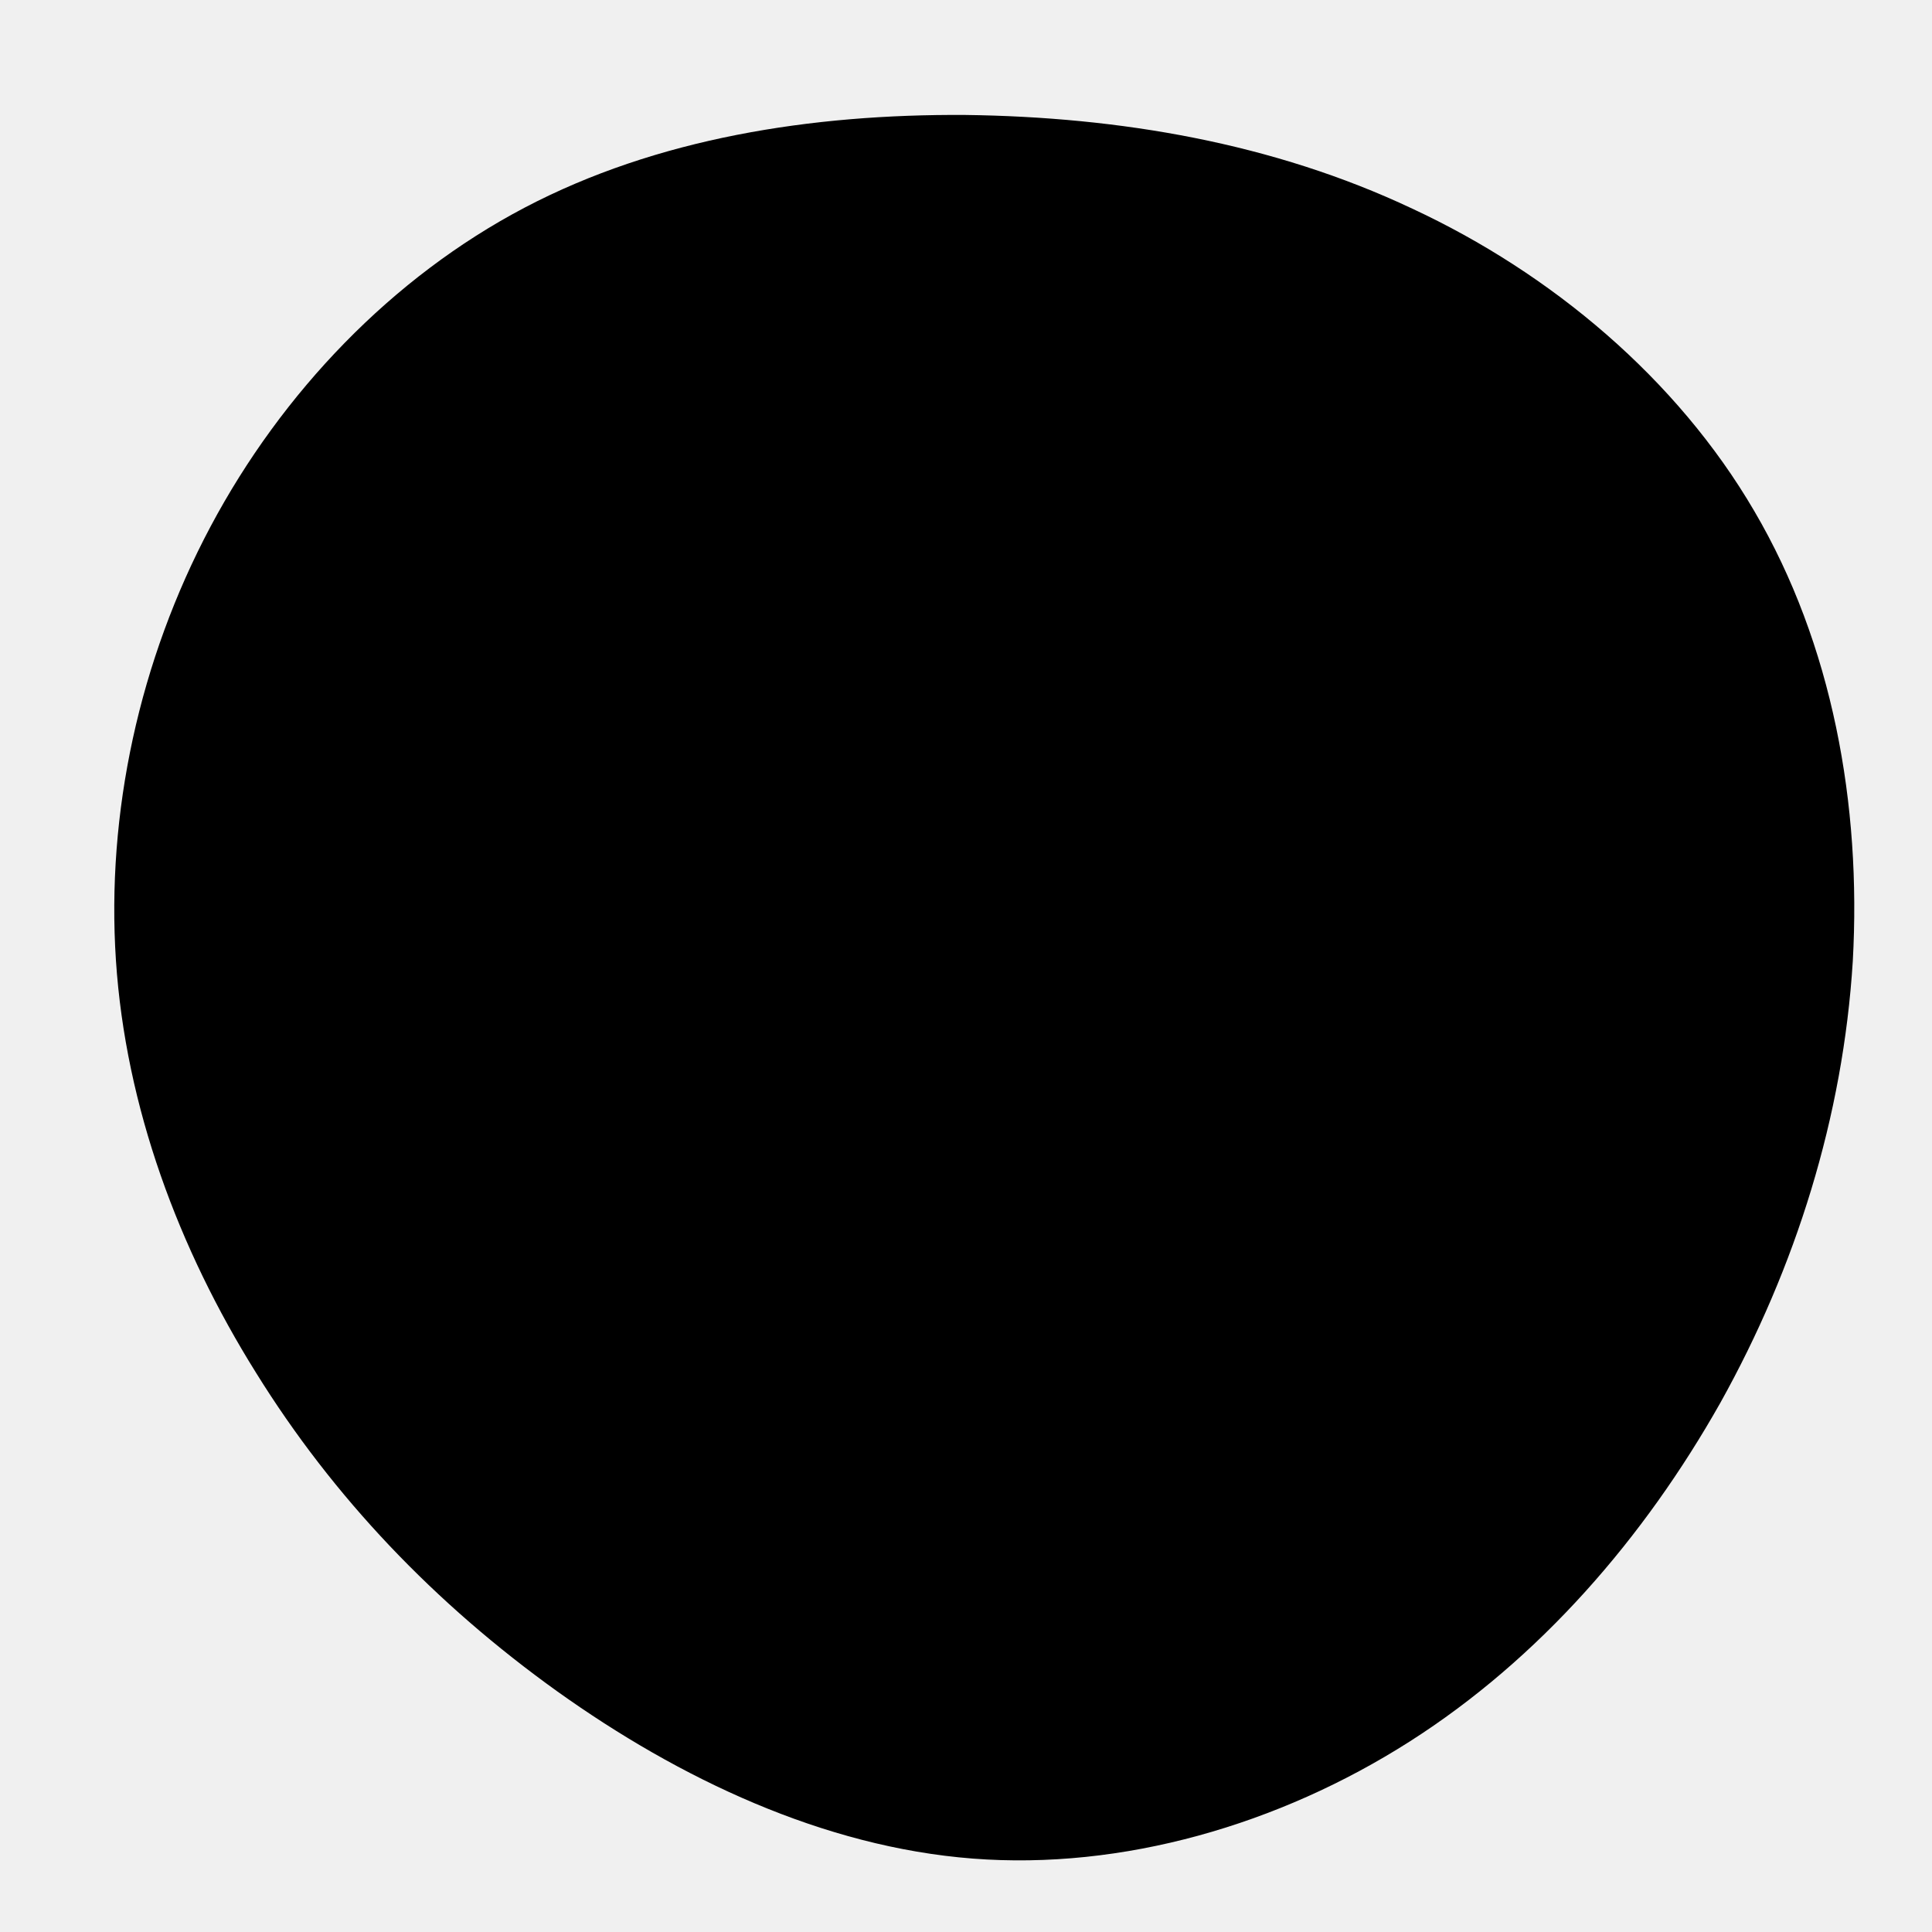
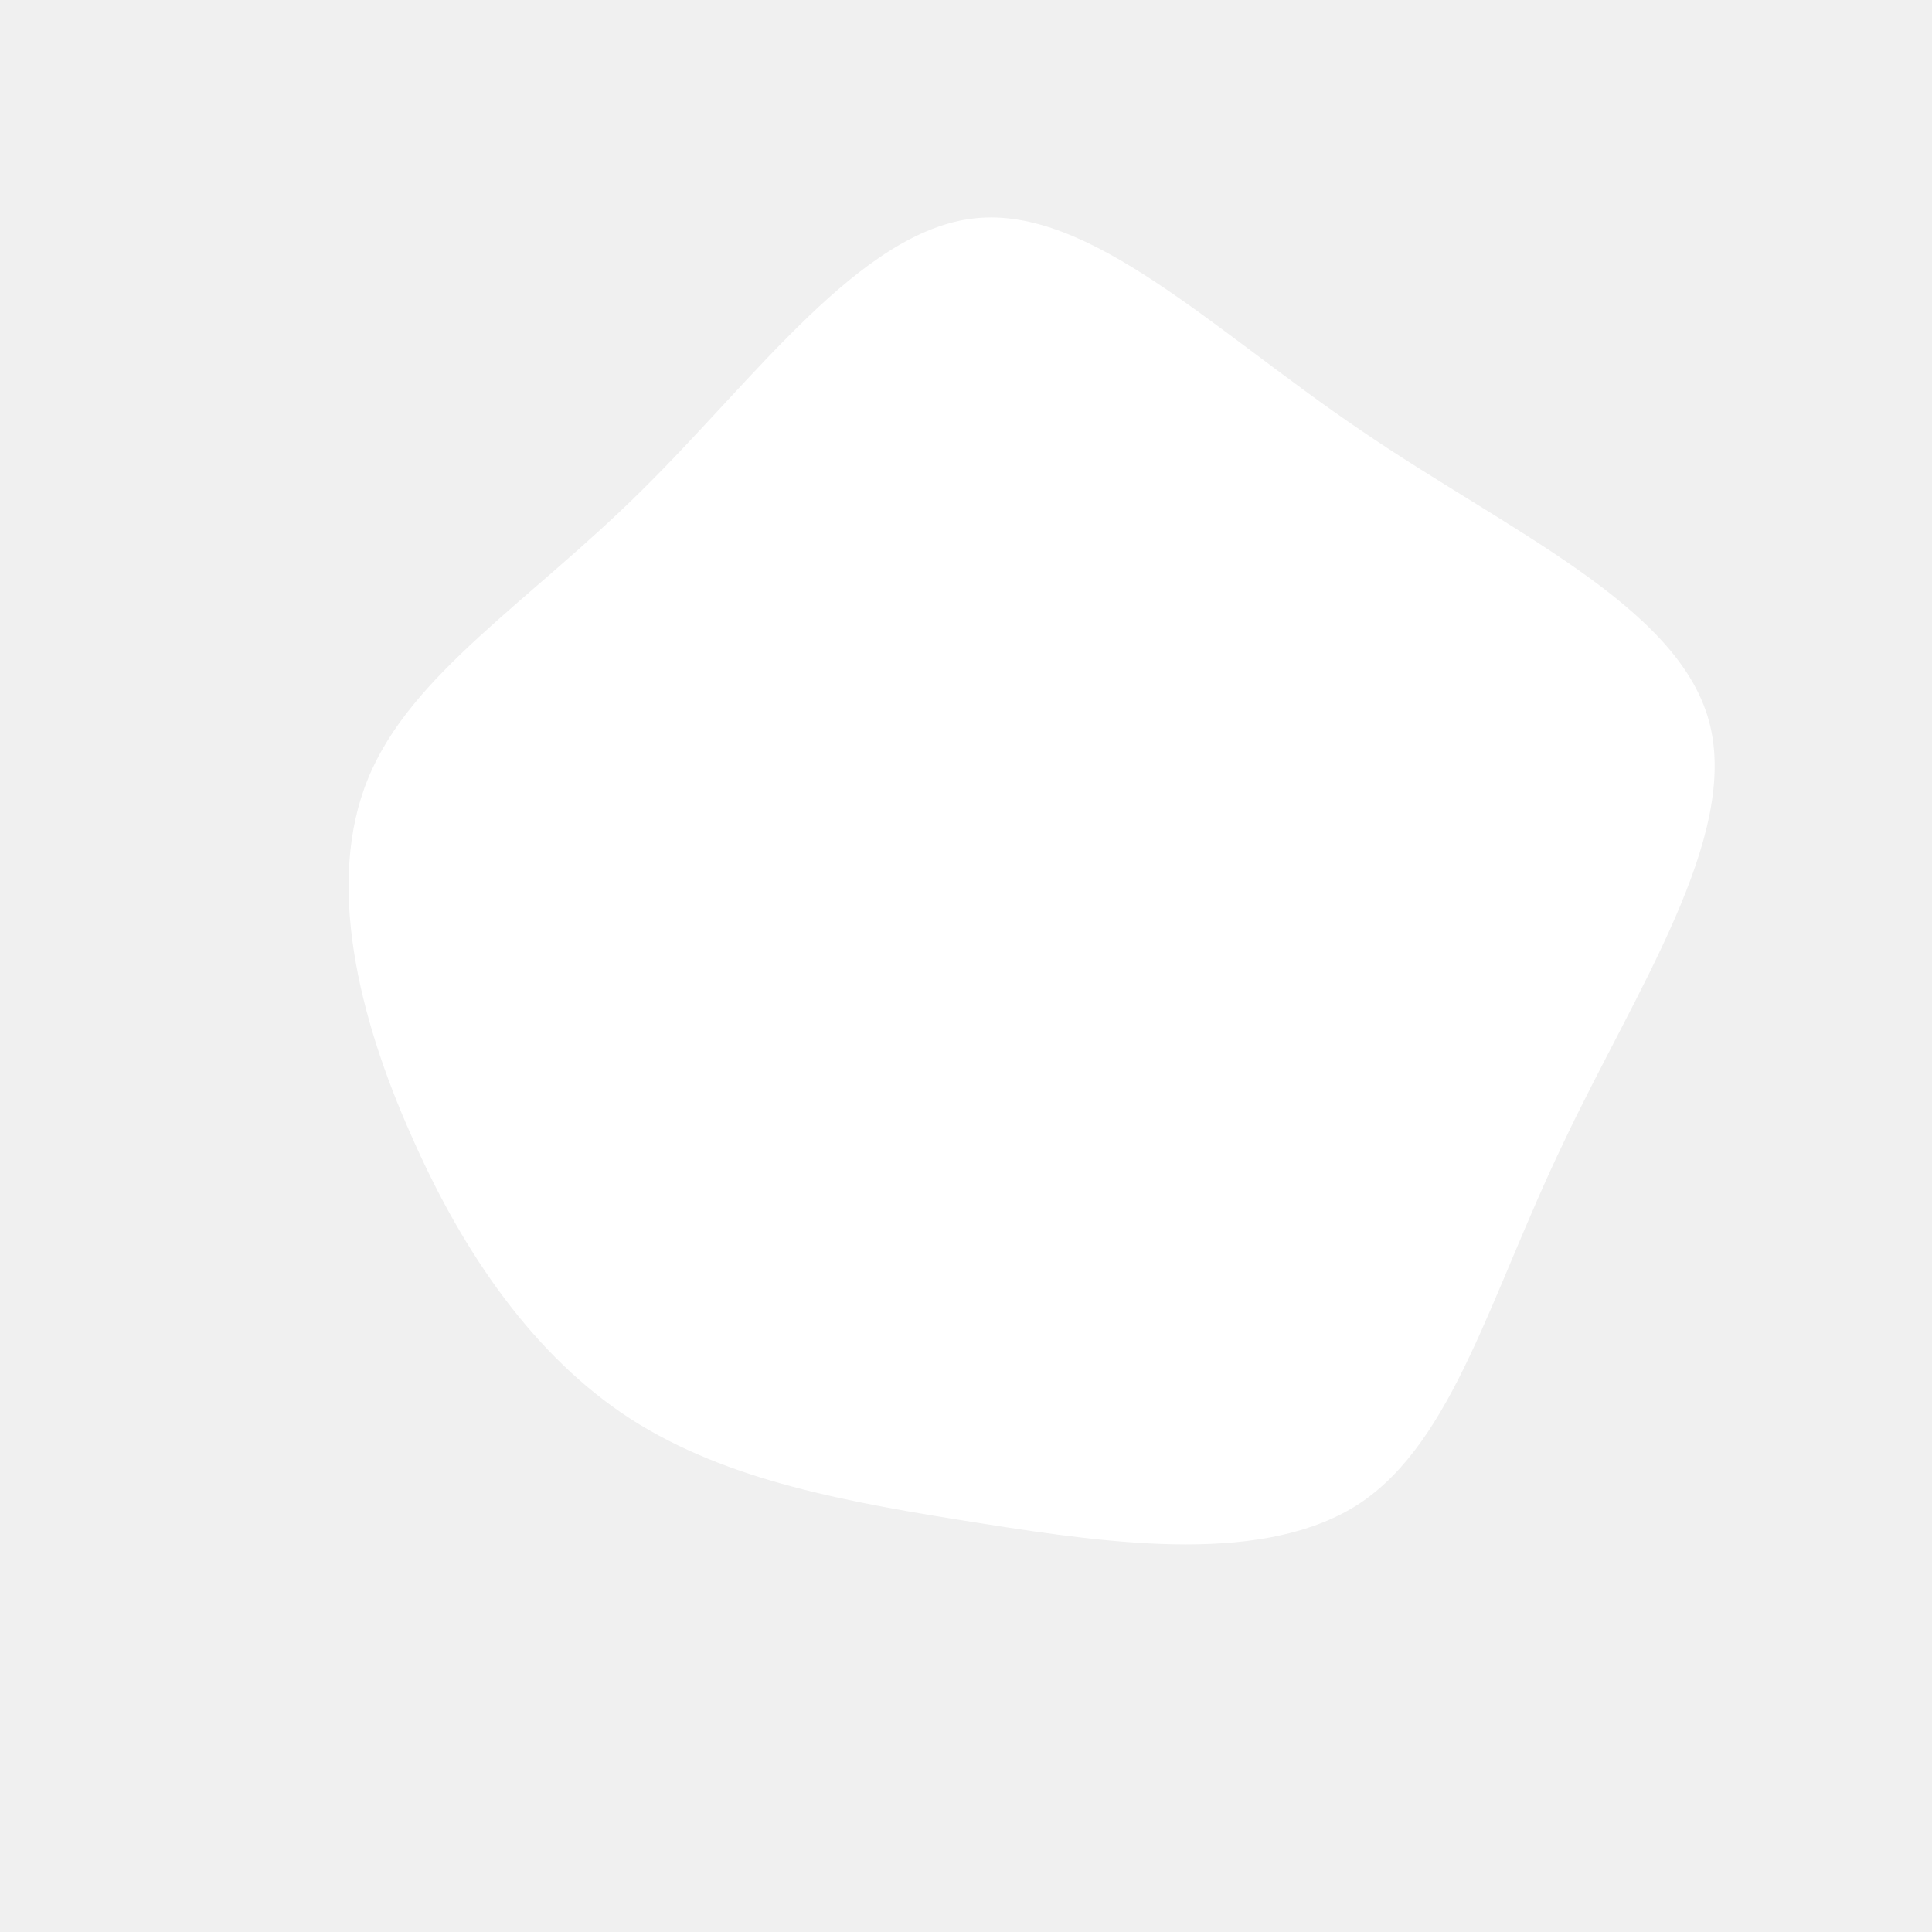
<svg xmlns="http://www.w3.org/2000/svg" viewBox="0 0 200 200">
-   <path fill="#000000" d="M46.2,-78.4C60.6,-71.7,73.6,-60.8,81.6,-47.1C89.7,-33.3,92.7,-16.7,91.8,-0.5C90.8,15.6,85.9,31.2,78.1,45.2C70.2,59.2,59.4,71.7,45.9,80.3C32.4,88.9,16.2,93.6,0.7,92.4C-14.8,91.2,-29.7,84.1,-42.3,75.1C-55,66,-65.5,55,-73.5,42.1C-81.5,29.3,-87,14.6,-88,-0.6C-89,-15.8,-85.6,-31.6,-78.2,-45.5C-70.8,-59.4,-59.4,-71.3,-45.7,-78.5C-32,-85.7,-16,-88.2,-0.1,-88.1C15.9,-87.9,31.8,-85.2,46.2,-78.4Z" transform="translate(100 100)" />
+   <path fill="#FFFFFF" d="M40.8,-55.5C56,-45.1,73.6,-37.4,76.9,-25.4C80.2,-13.4,69.2,2.7,61.8,18.4C54.3,34,50.5,49.1,40.8,55.6C31.1,62,15.5,59.9,1.6,57.7C-12.4,55.5,-24.7,53.3,-34.7,46.9C-44.6,40.5,-52,29.9,-57.4,17.6C-62.9,5.3,-66.3,-8.7,-61.9,-19.4C-57.5,-30.2,-45.2,-37.7,-33.6,-49.2C-21.9,-60.7,-11,-76.1,0.9,-77.4C12.8,-78.7,25.6,-65.8,40.8,-55.5Z" transform="translate(100 100)" />
</svg>
